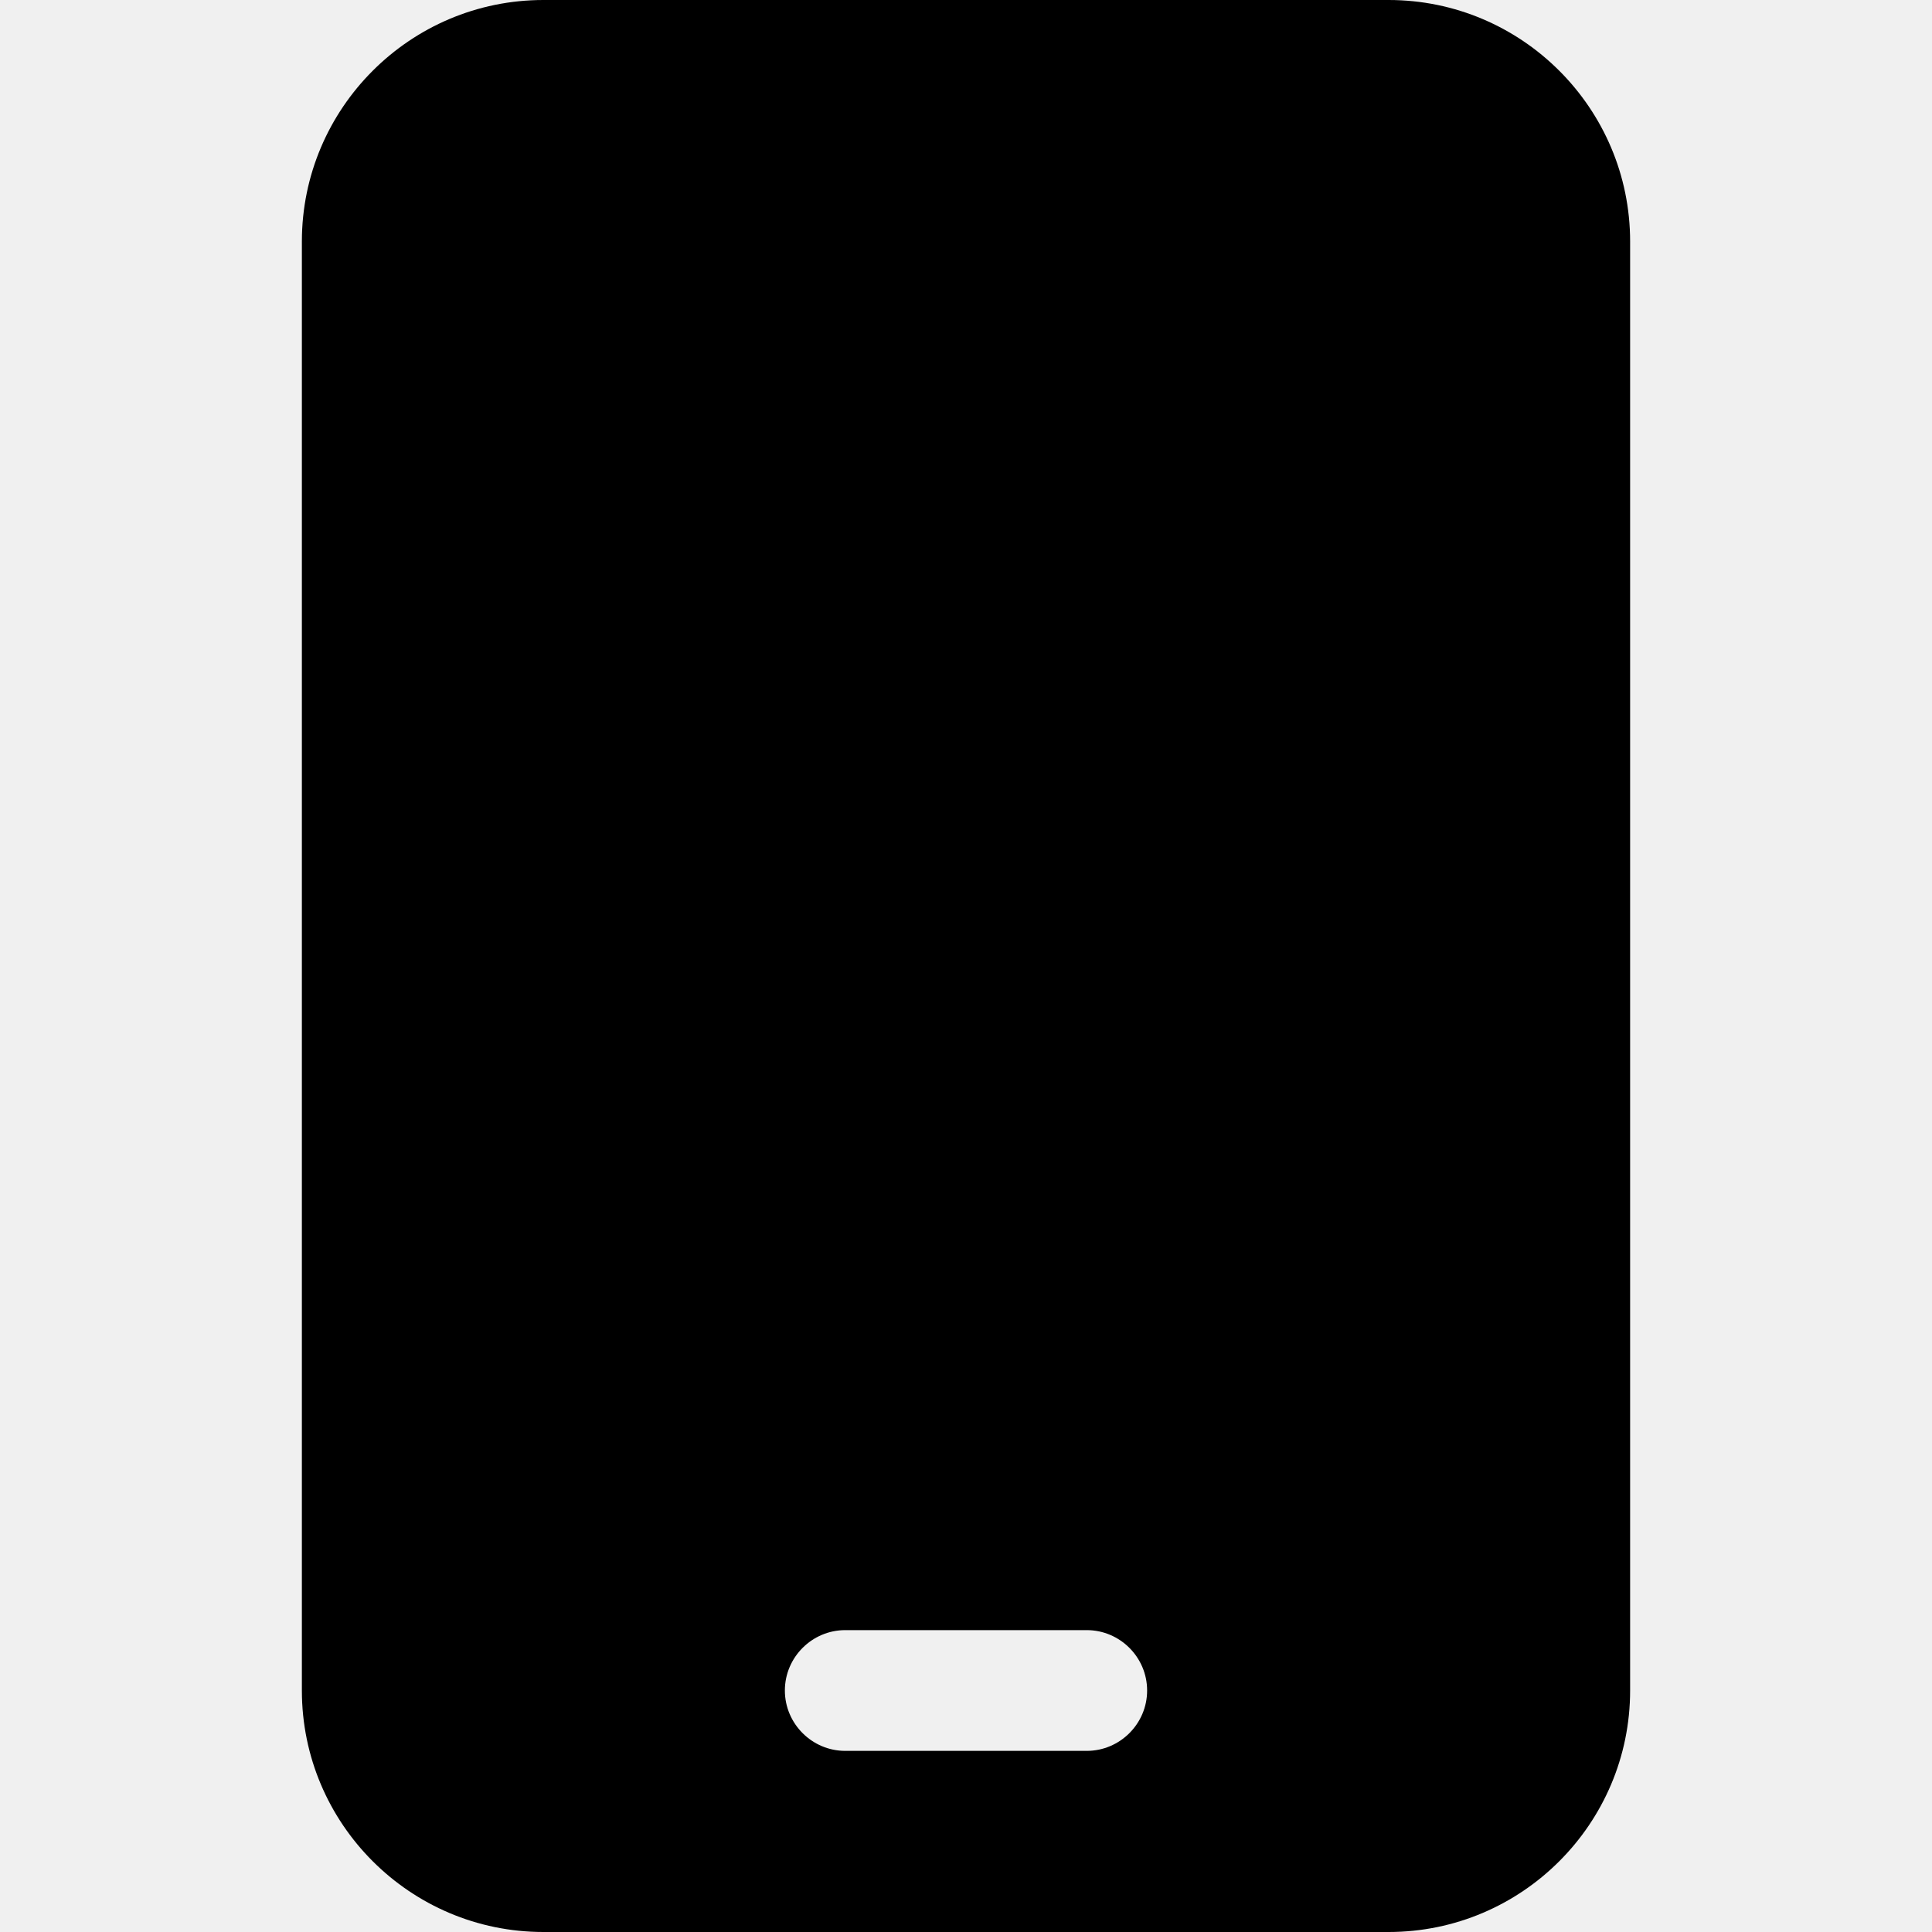
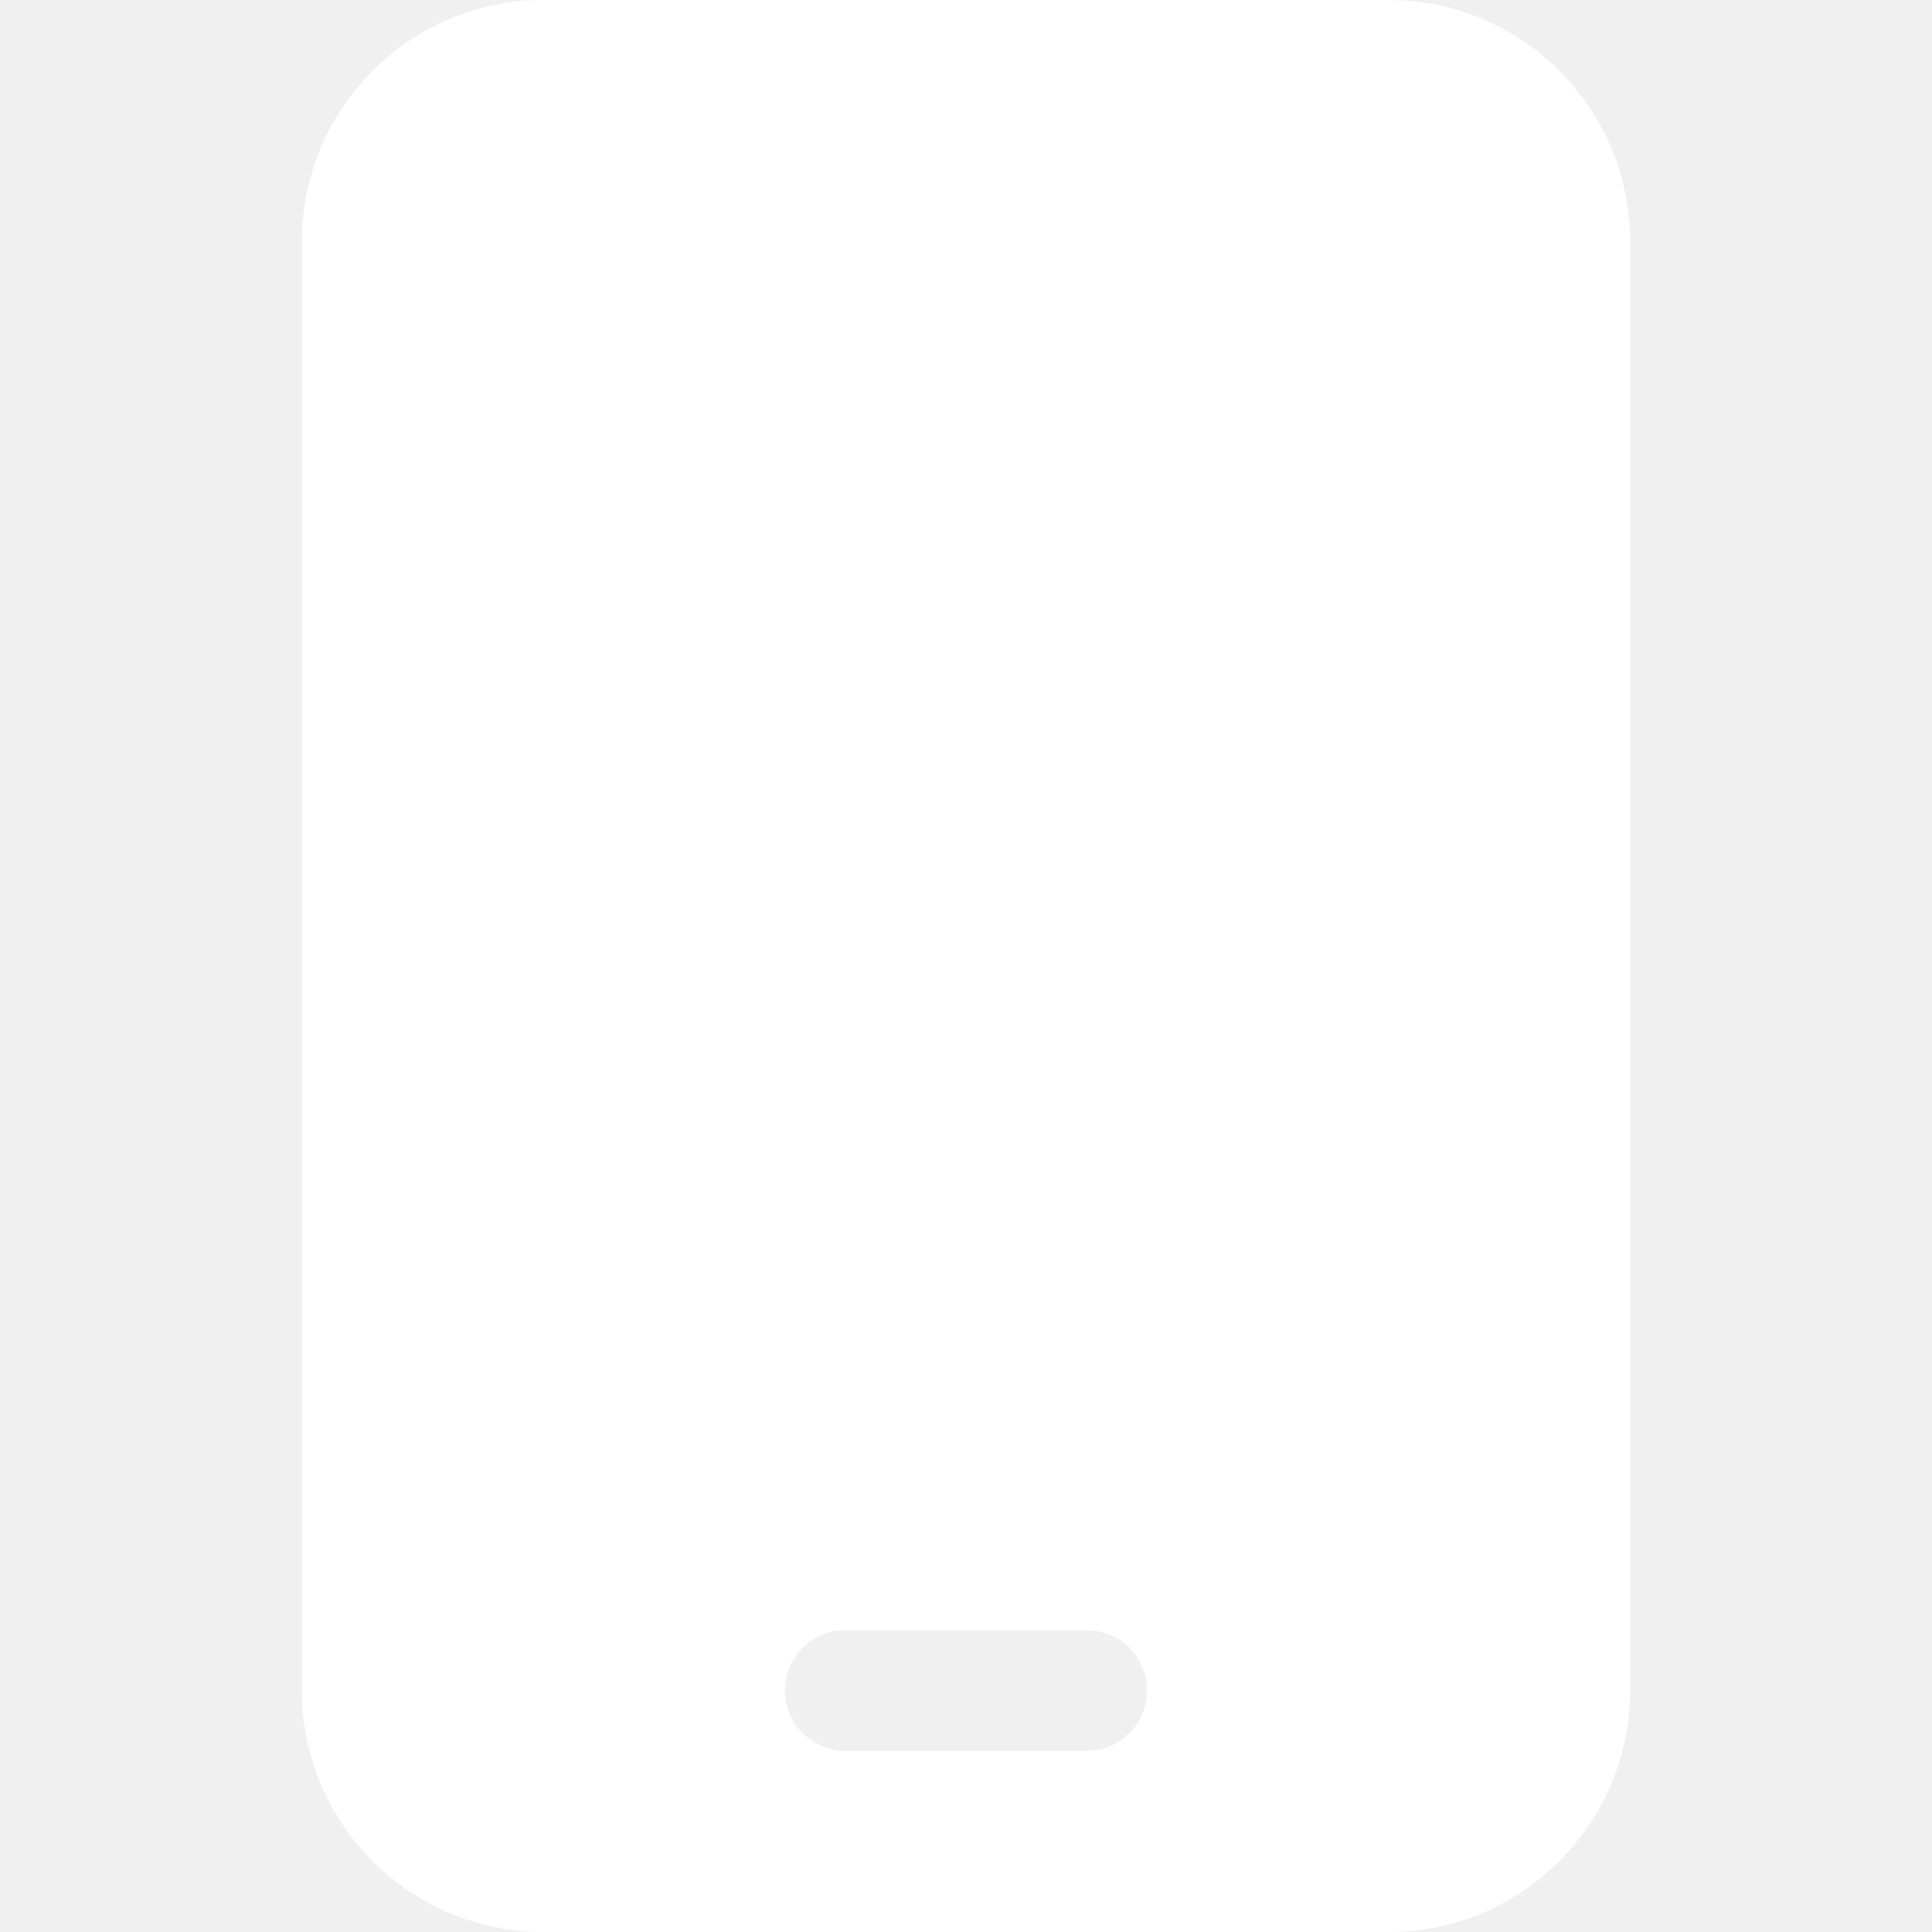
<svg xmlns="http://www.w3.org/2000/svg" width="36" height="36" viewBox="0 0 384 512">
-   <path fill="#000000" d="M80 0C44.7 0 16 28.7 16 64l0 384c0 35.3 28.7 64 64 64l224 0c35.3 0 64-28.7 64-64l0-384c0-35.3-28.7-64-64-64L80 0zm80 432l64 0c8.8 0 16 7.2 16 16s-7.2 16-16 16l-64 0c-8.8 0-16-7.2-16-16s7.2-16 16-16z" />
+   <path fill="white" d="M80 0C44.7 0 16 28.7 16 64l0 384c0 35.3 28.7 64 64 64l224 0c35.3 0 64-28.7 64-64l0-384c0-35.3-28.7-64-64-64L80 0zm80 432l64 0c8.8 0 16 7.2 16 16s-7.2 16-16 16l-64 0c-8.8 0-16-7.2-16-16s7.2-16 16-16z" />
</svg>
